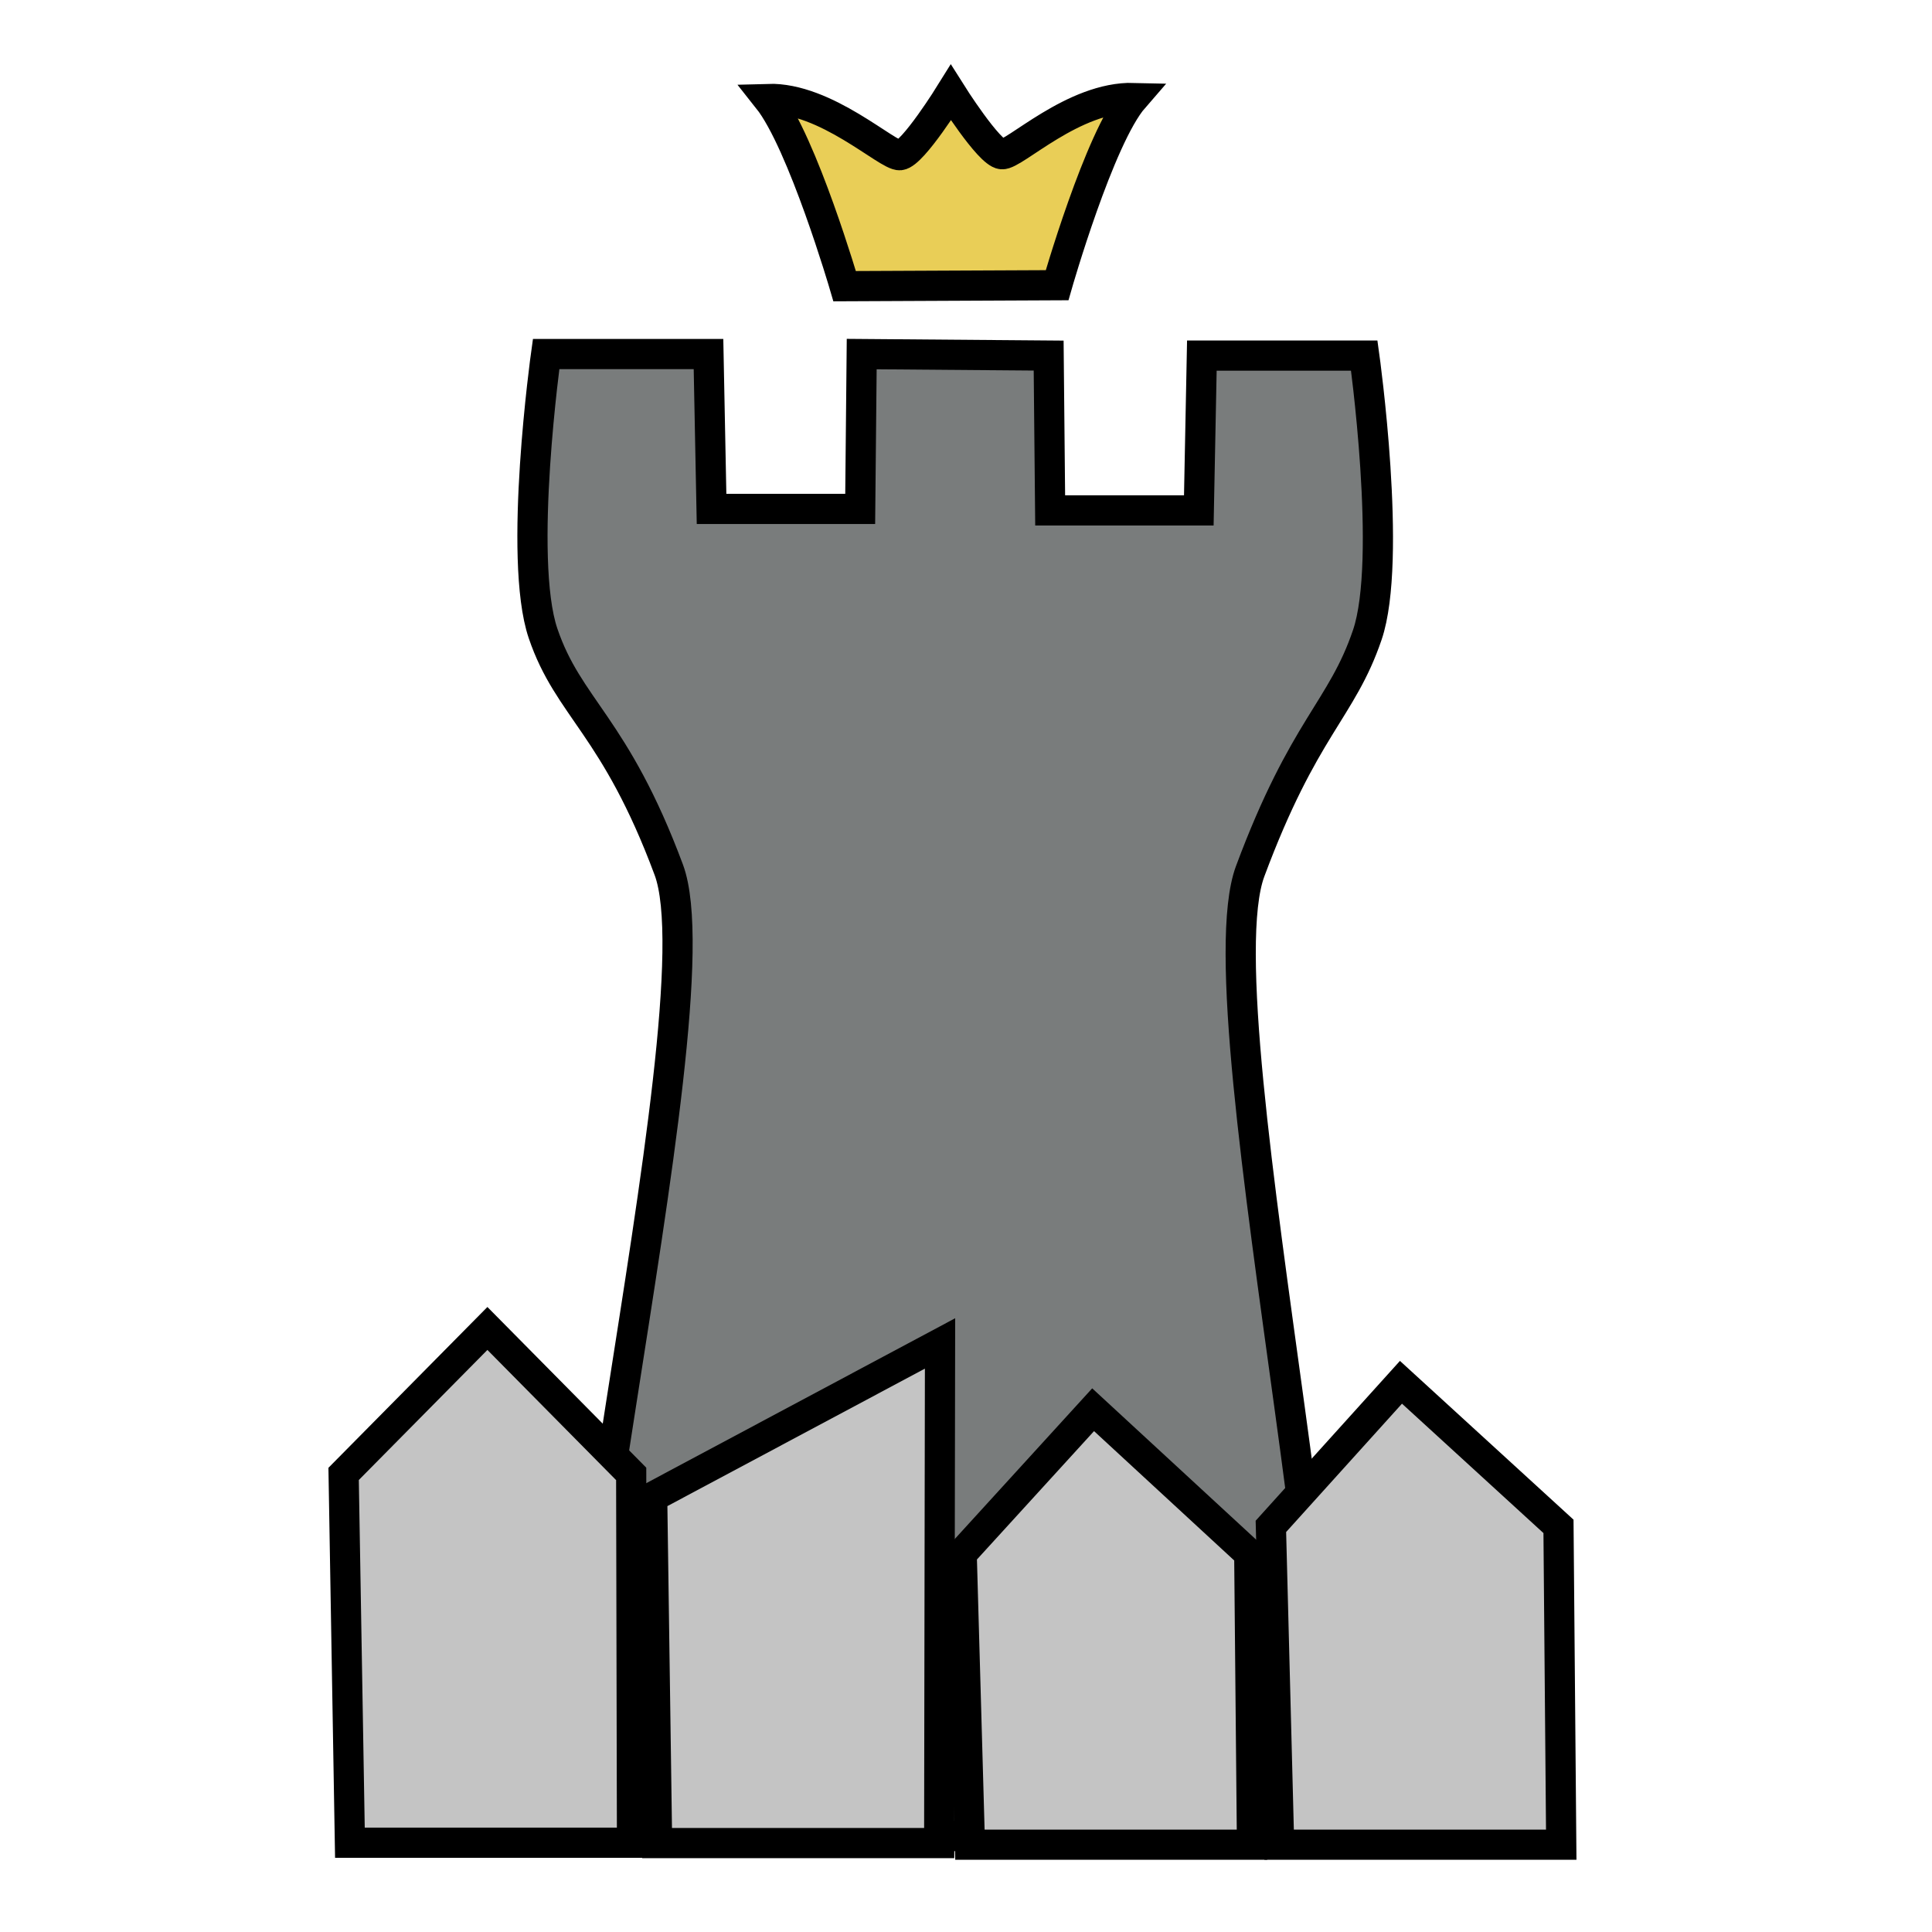
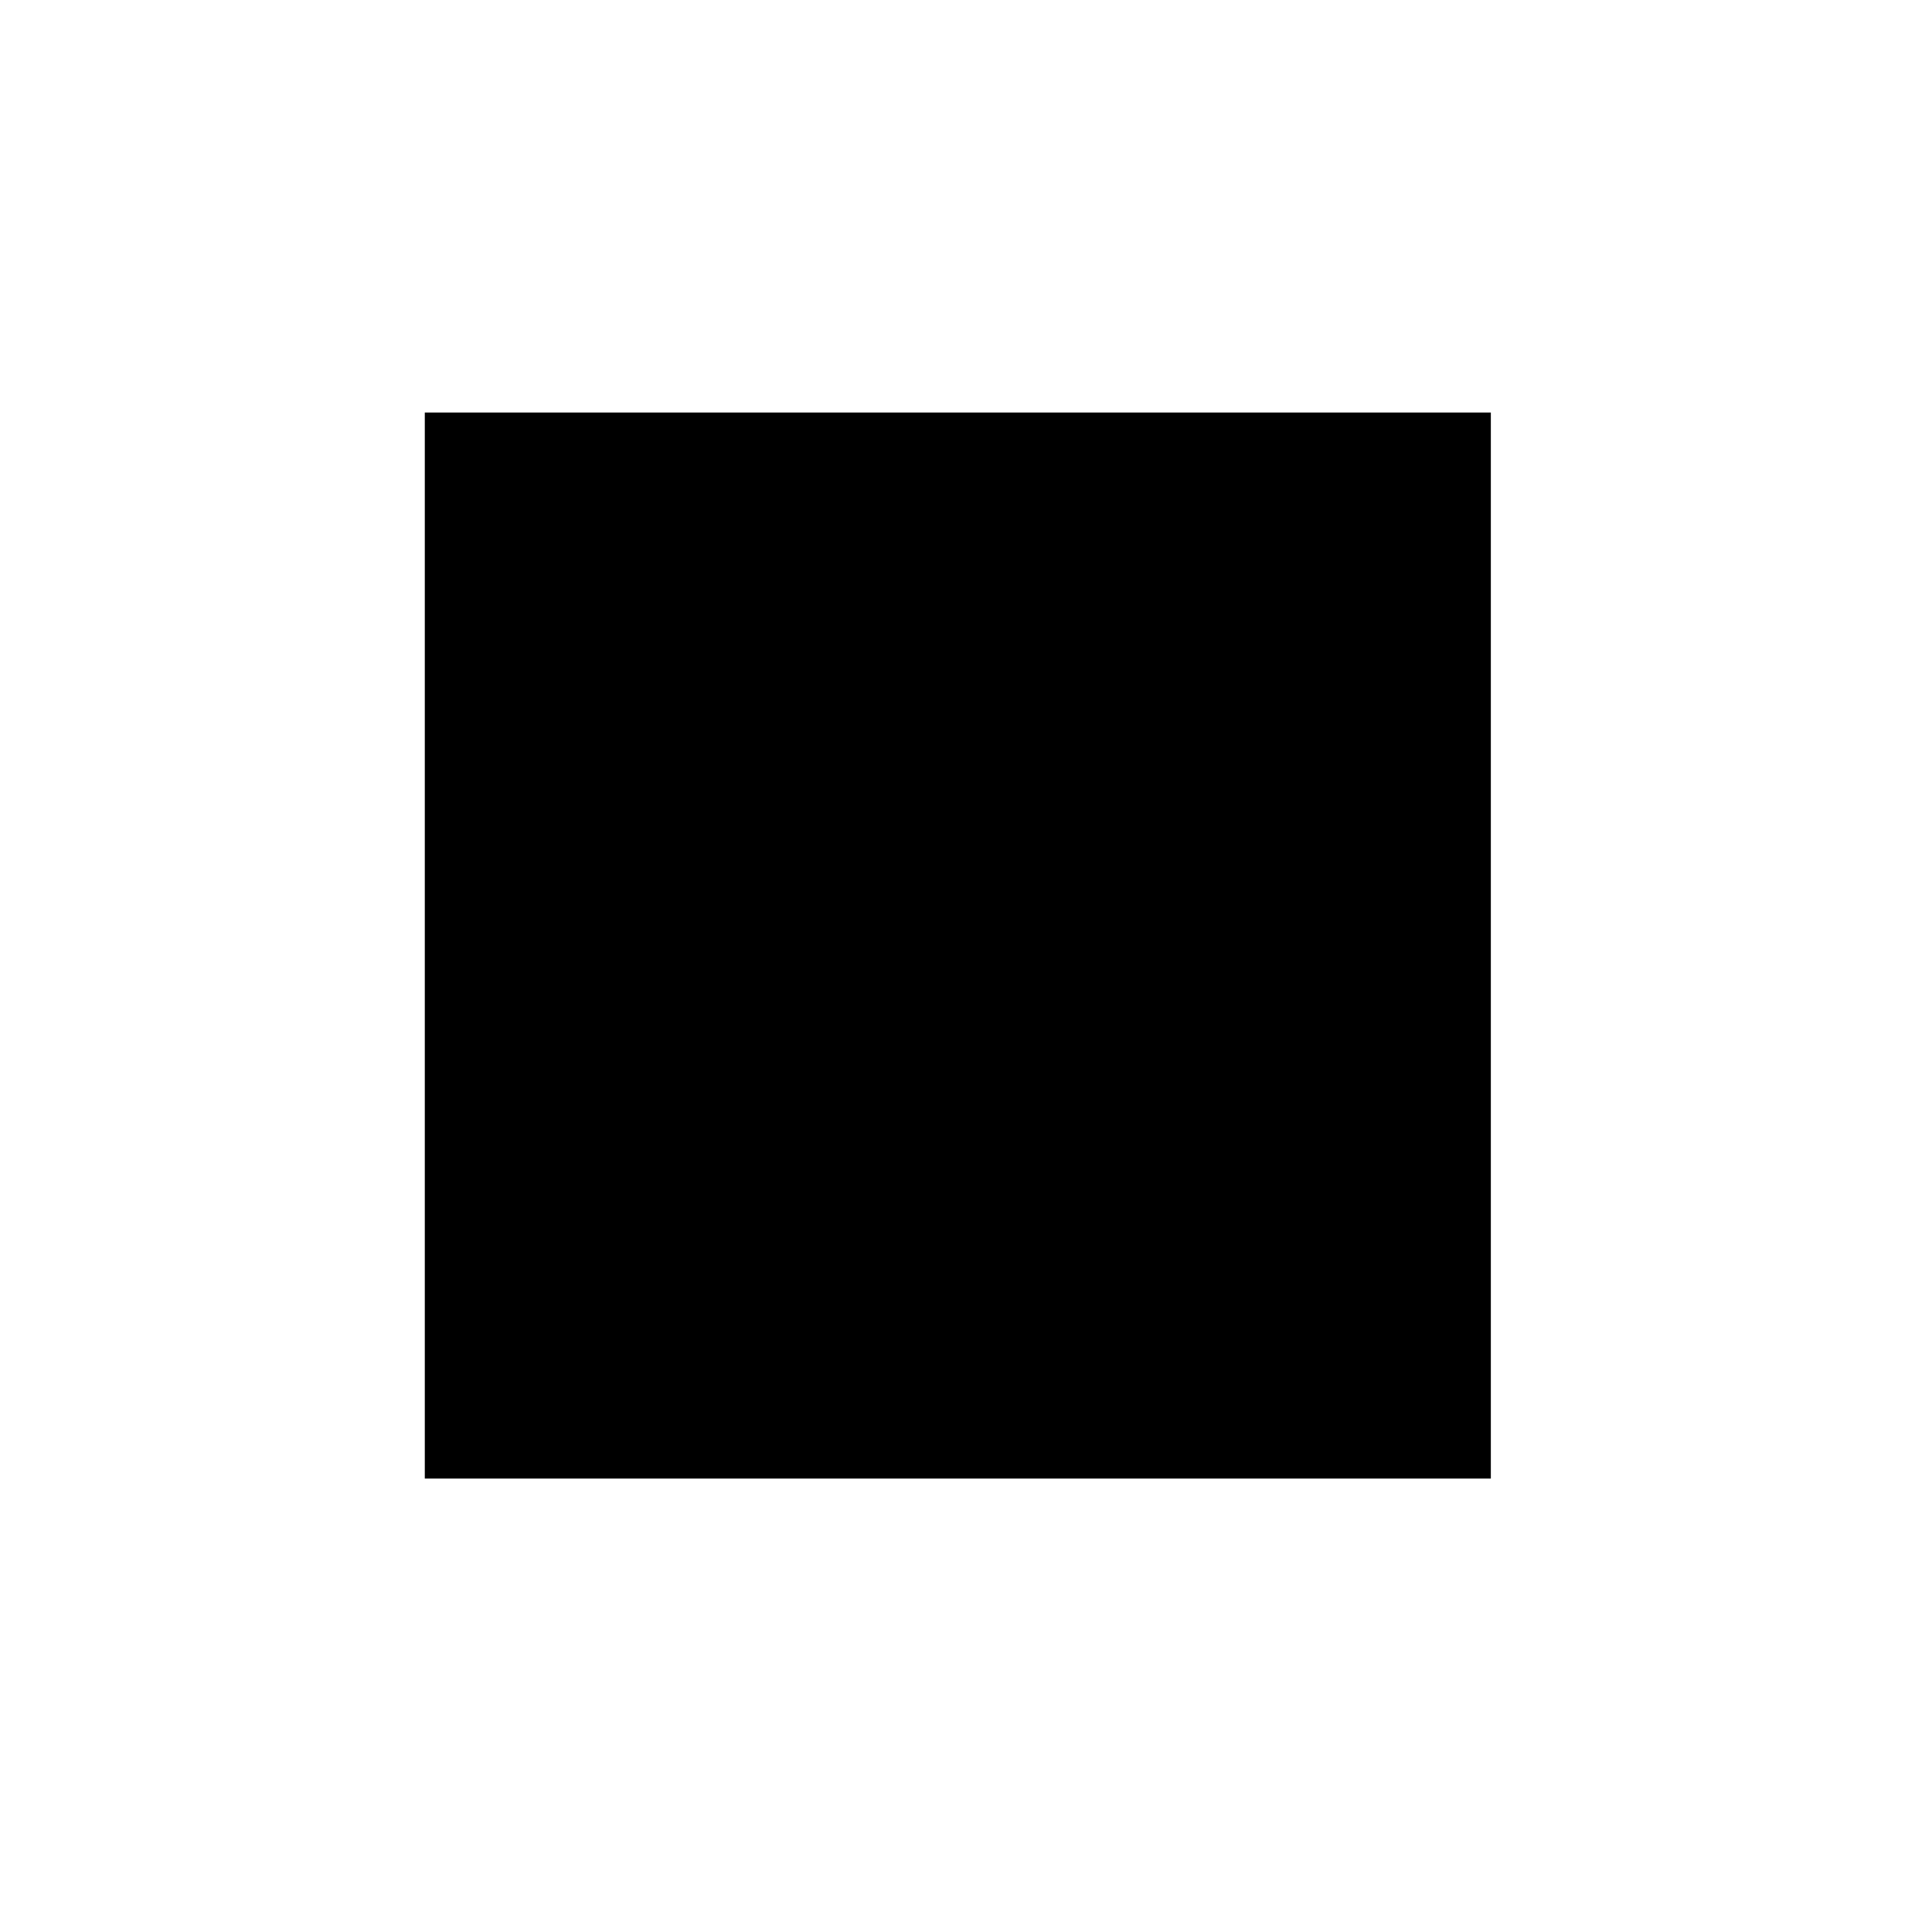
<svg xmlns="http://www.w3.org/2000/svg" version="1.1" width="64" height="64" id="svg2985">
  <defs id="defs2987" />
-   <g id="layer1">
-     <path d="m 42.989,60.845 c 3.172,0.011 -3.356,-27.202 -1.576,-31.983 1.78,-4.782 3.036,-5.342 3.881,-7.831 0.845,-2.489 -0.101,-9.252 -0.101,-9.252 l -5.38,0 -0.101,5.129 -4.924,0 -0.05,-5.129 -6.193,-0.05 -0.05,5.129 -4.924,0 -0.101,-5.129 -5.38,0 c 0,0 -0.945,6.763 -0.101,9.252 0.845,2.489 2.385,3.05 4.165,7.831 1.78,4.782 -5.316,31.994 -2.145,31.983 z" id="path2999" style="fill:#797c7c;fill-opacity:1;stroke:#000000;stroke-width:1;stroke-linecap:butt;stroke-linejoin:miter;stroke-miterlimit:4;stroke-opacity:1;stroke-dasharray:none" />
-     <path d="m 42.373,61.108 -0.273,-10.545 4.309,-4.773 5.218,4.773 0.091,10.545 z" id="path3020" style="fill:#c4c4c4;fill-opacity:1;stroke:#000000;stroke-width:1px;stroke-linecap:butt;stroke-linejoin:miter;stroke-opacity:1" />
-     <path d="m 11.591,61.042 -0.208,-12.217 4.763,-4.818 4.763,4.818 0.027,12.217 z" id="path3020-3" style="fill:#c4c4c4;fill-opacity:1;stroke:#000000;stroke-width:1px;stroke-linecap:butt;stroke-linejoin:miter;stroke-opacity:1" />
-     <path d="m 32.13,61.108 -0.273,-9.636 4.354,-4.773 5.172,4.773 0.091,9.636 z" id="path3020-6" style="fill:#c4c4c4;fill-opacity:1;stroke:#000000;stroke-width:1px;stroke-linecap:butt;stroke-linejoin:miter;stroke-opacity:1" />
-     <path d="m 21.767,61.054 -0.163,-11.46 9.536,-5.091 -0.009,5.091 -0.019,11.46 z" id="path3020-7" style="fill:#c4c4c4;fill-opacity:1;stroke:#000000;stroke-width:1px;stroke-linecap:butt;stroke-linejoin:miter;stroke-opacity:1" />
-     <path d="m 35.018,9.448 c 0,0 1.399,-4.892 2.539,-6.203 -1.996,-0.051 -3.964,1.905 -4.371,1.864 -0.429,-0.043 -1.687,-2.041 -1.687,-2.041 0,0 -1.258,2.03 -1.687,2.073 -0.407,0.041 -2.448,-1.922 -4.371,-1.864 1.149,1.447 2.539,6.203 2.539,6.203 z" id="path3900" style="fill:#e9ce57;fill-opacity:1;stroke:#000000;stroke-width:1px;stroke-linecap:butt;stroke-linejoin:miter;stroke-opacity:1" />
-   </g>
+   <rect width="32.814" height="32.814" x="15.322" y="14.915" id="rect3848" style="fill:#000000;fill-opacity:1;stroke:#000000;stroke-width:2.5;stroke-linecap:round;stroke-miterlimit:4;stroke-opacity:1;stroke-dasharray:none" />
</svg>
